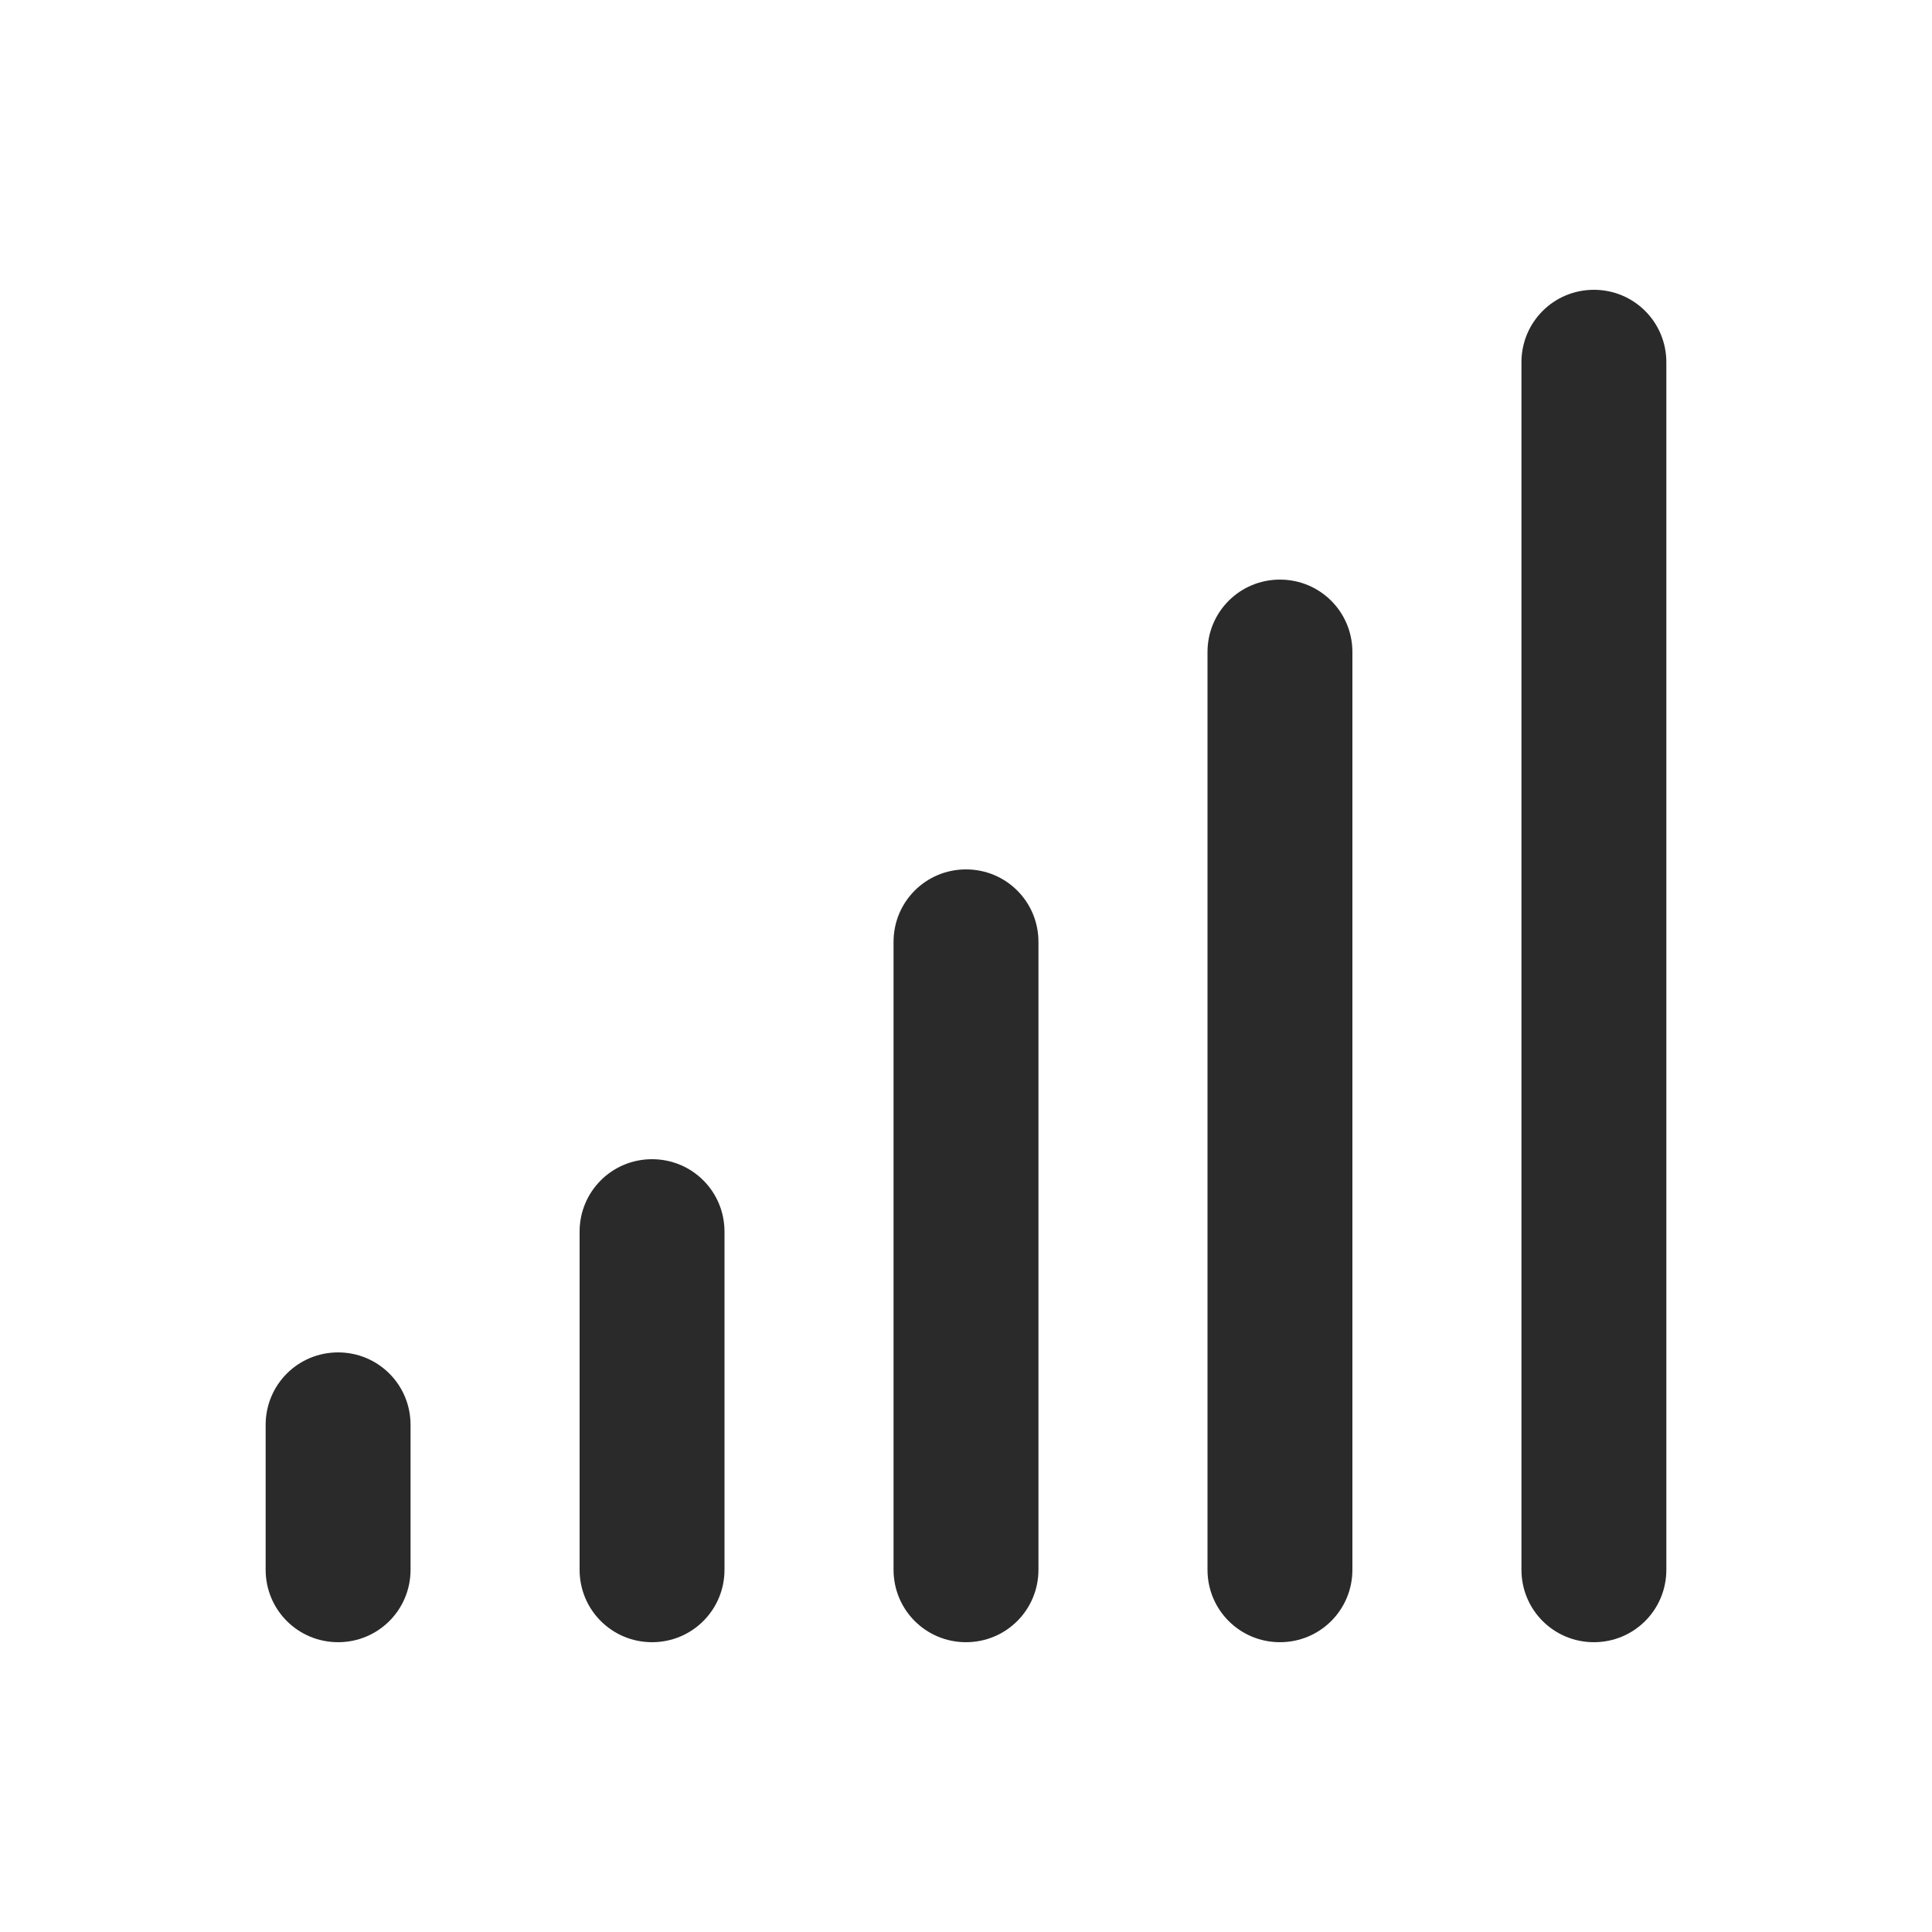
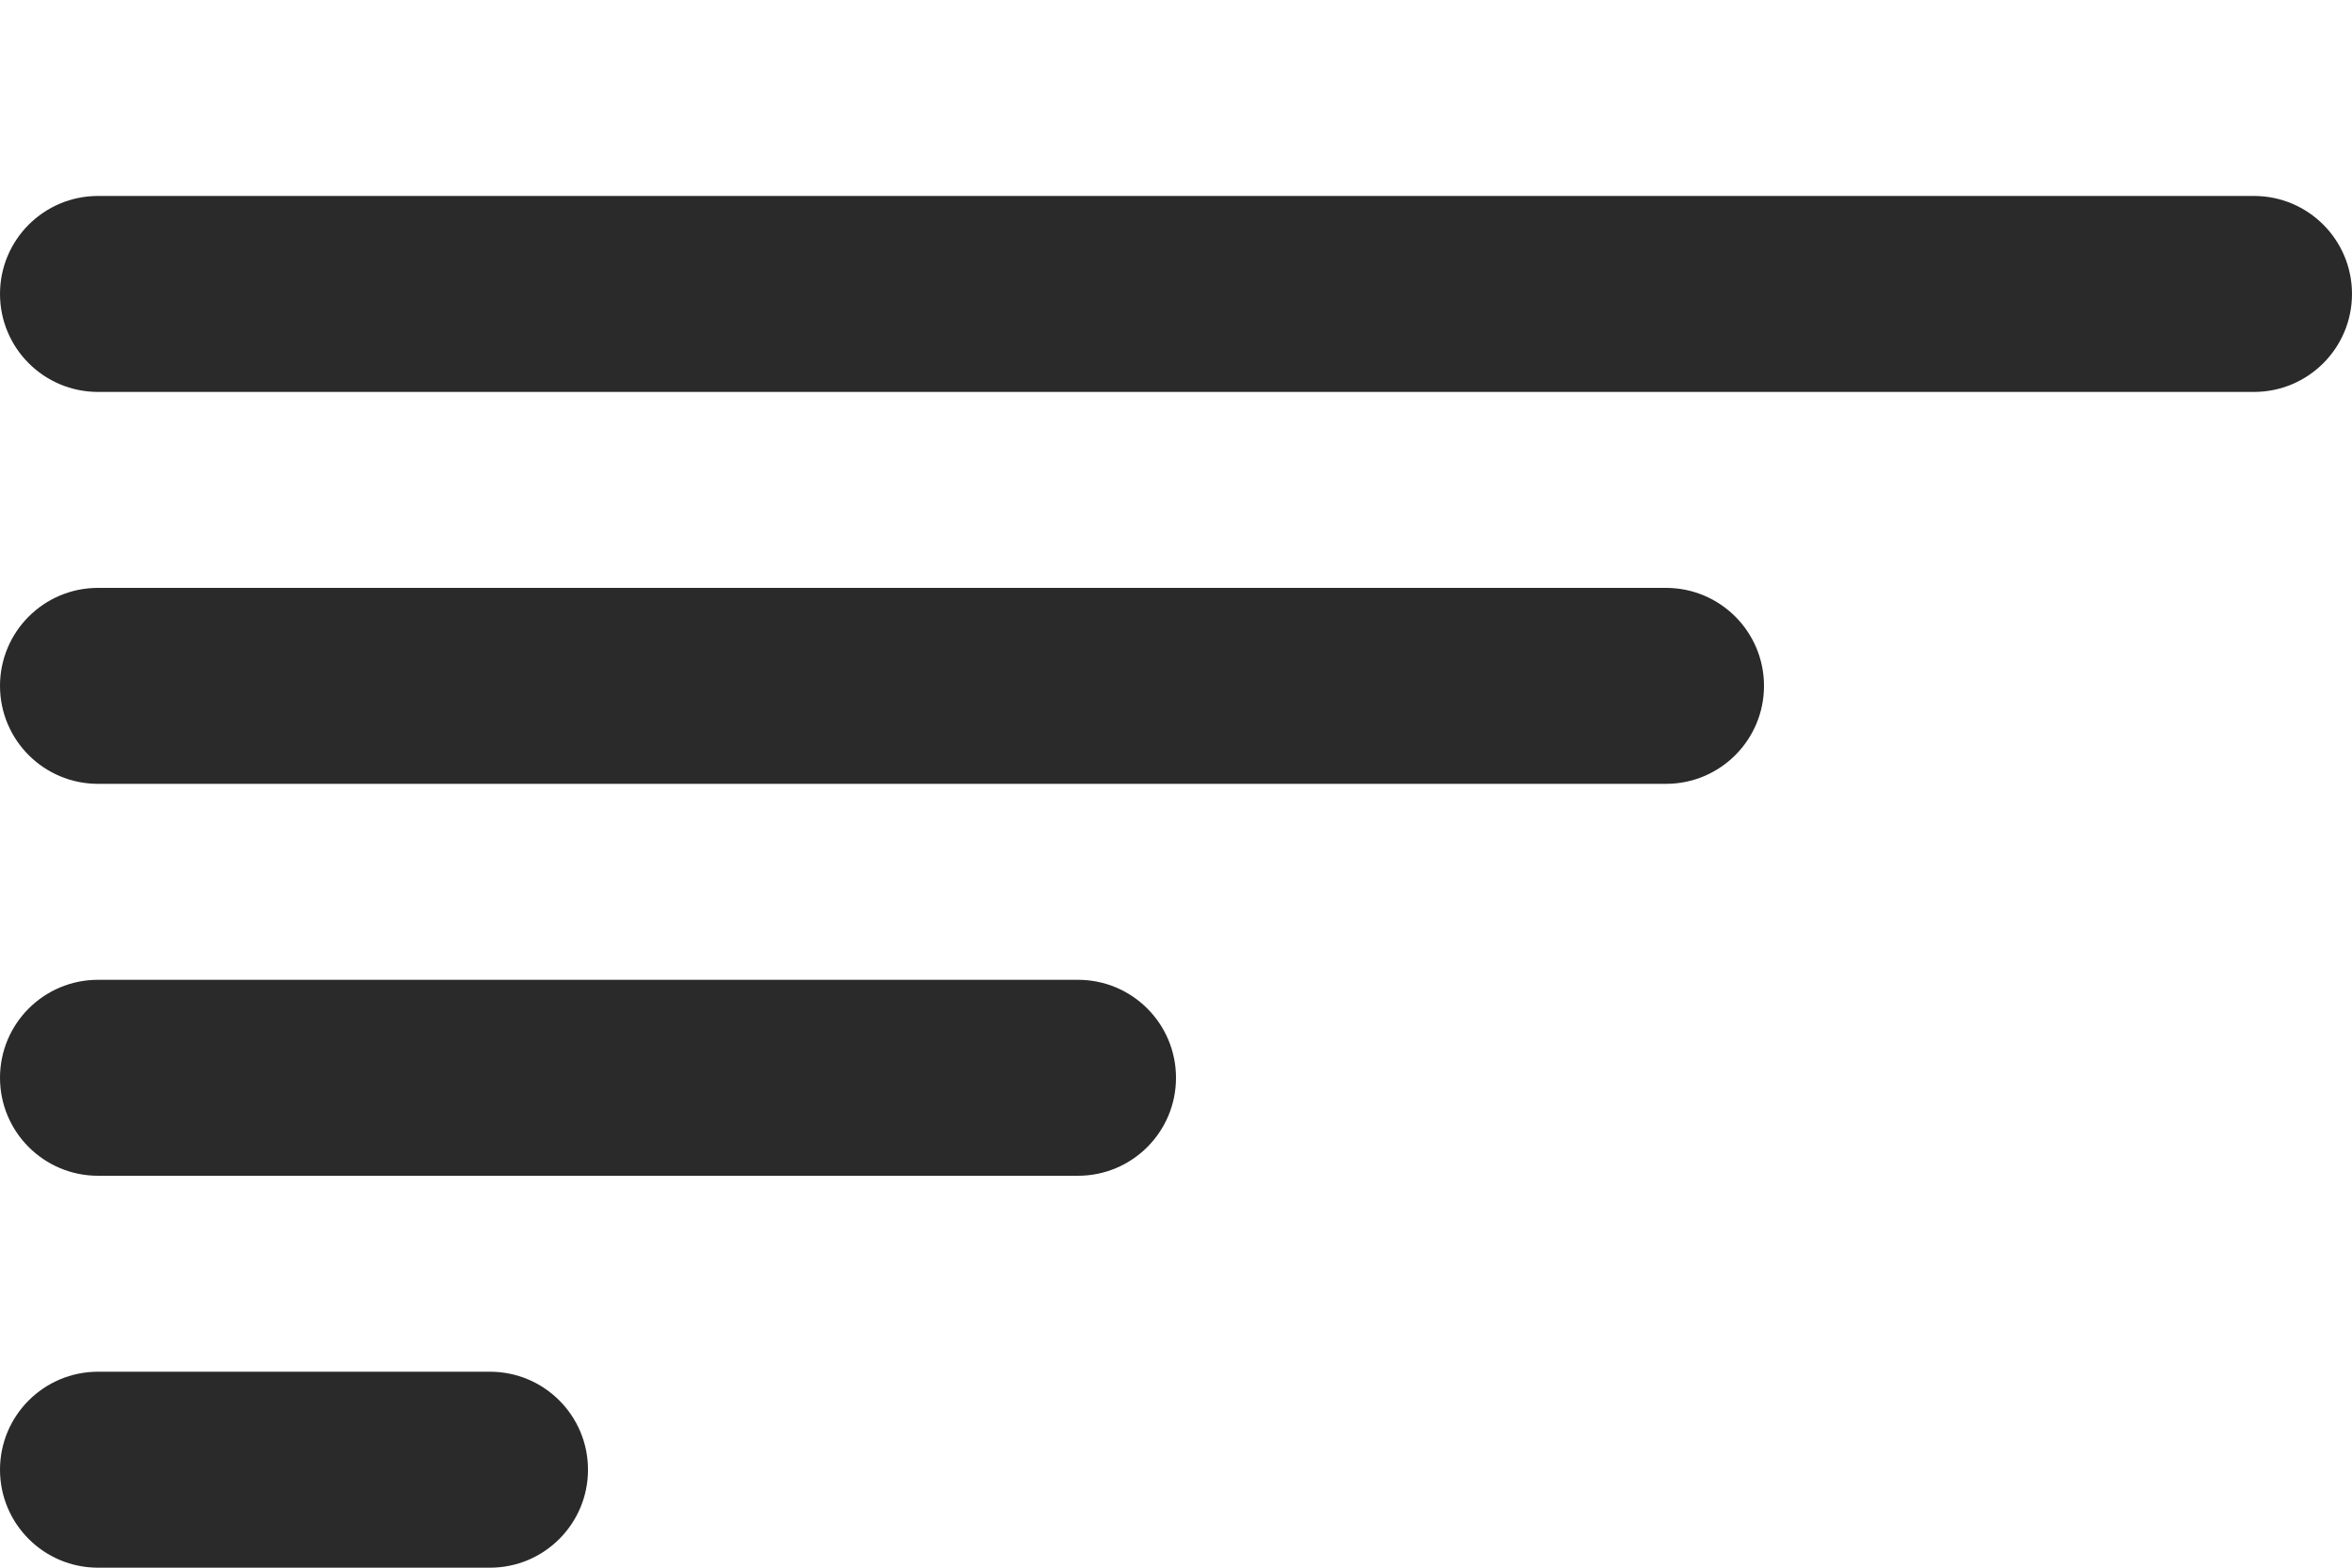
- <svg xmlns="http://www.w3.org/2000/svg" viewBox="0 0 640 640">
-   <path fill="#2a2a2a" d="M552 120C552 106.7 541.3 96 528 96C514.7 96 504 106.7 504 120L504 520C504 533.3 514.7 544 528 544C541.3 544 552 533.3 552 520L552 120zM424 192C410.7 192 400 202.7 400 216L400 520C400 533.3 410.7 544 424 544C437.3 544 448 533.3 448 520L448 216C448 202.7 437.3 192 424 192zM344 312C344 298.7 333.3 288 320 288C306.7 288 296 298.7 296 312L296 520C296 533.3 306.7 544 320 544C333.3 544 344 533.3 344 520L344 312zM216 384C202.7 384 192 394.7 192 408L192 520C192 533.3 202.7 544 216 544C229.3 544 240 533.3 240 520L240 408C240 394.7 229.3 384 216 384zM112 448C98.7 448 88 458.7 88 472L88 520C88 533.3 98.7 544 112 544C125.3 544 136 533.3 136 520L136 472C136 458.7 125.3 448 112 448z" />
+ <svg xmlns="http://www.w3.org/2000/svg" width="120" height="80" viewBox="0 0 120 60" fill="none">
+   <rect x="0" y="0" width="120" height="10" rx="5" fill="#2a2a2a" />
+   <rect x="0" y="20" width="90" height="10" rx="5" fill="#2a2a2a" />
+   <rect x="0" y="40" width="60" height="10" rx="5" fill="#2a2a2a" />
+   <rect x="0" y="60" width="30" height="10" rx="5" fill="#2a2a2a" />
</svg>
